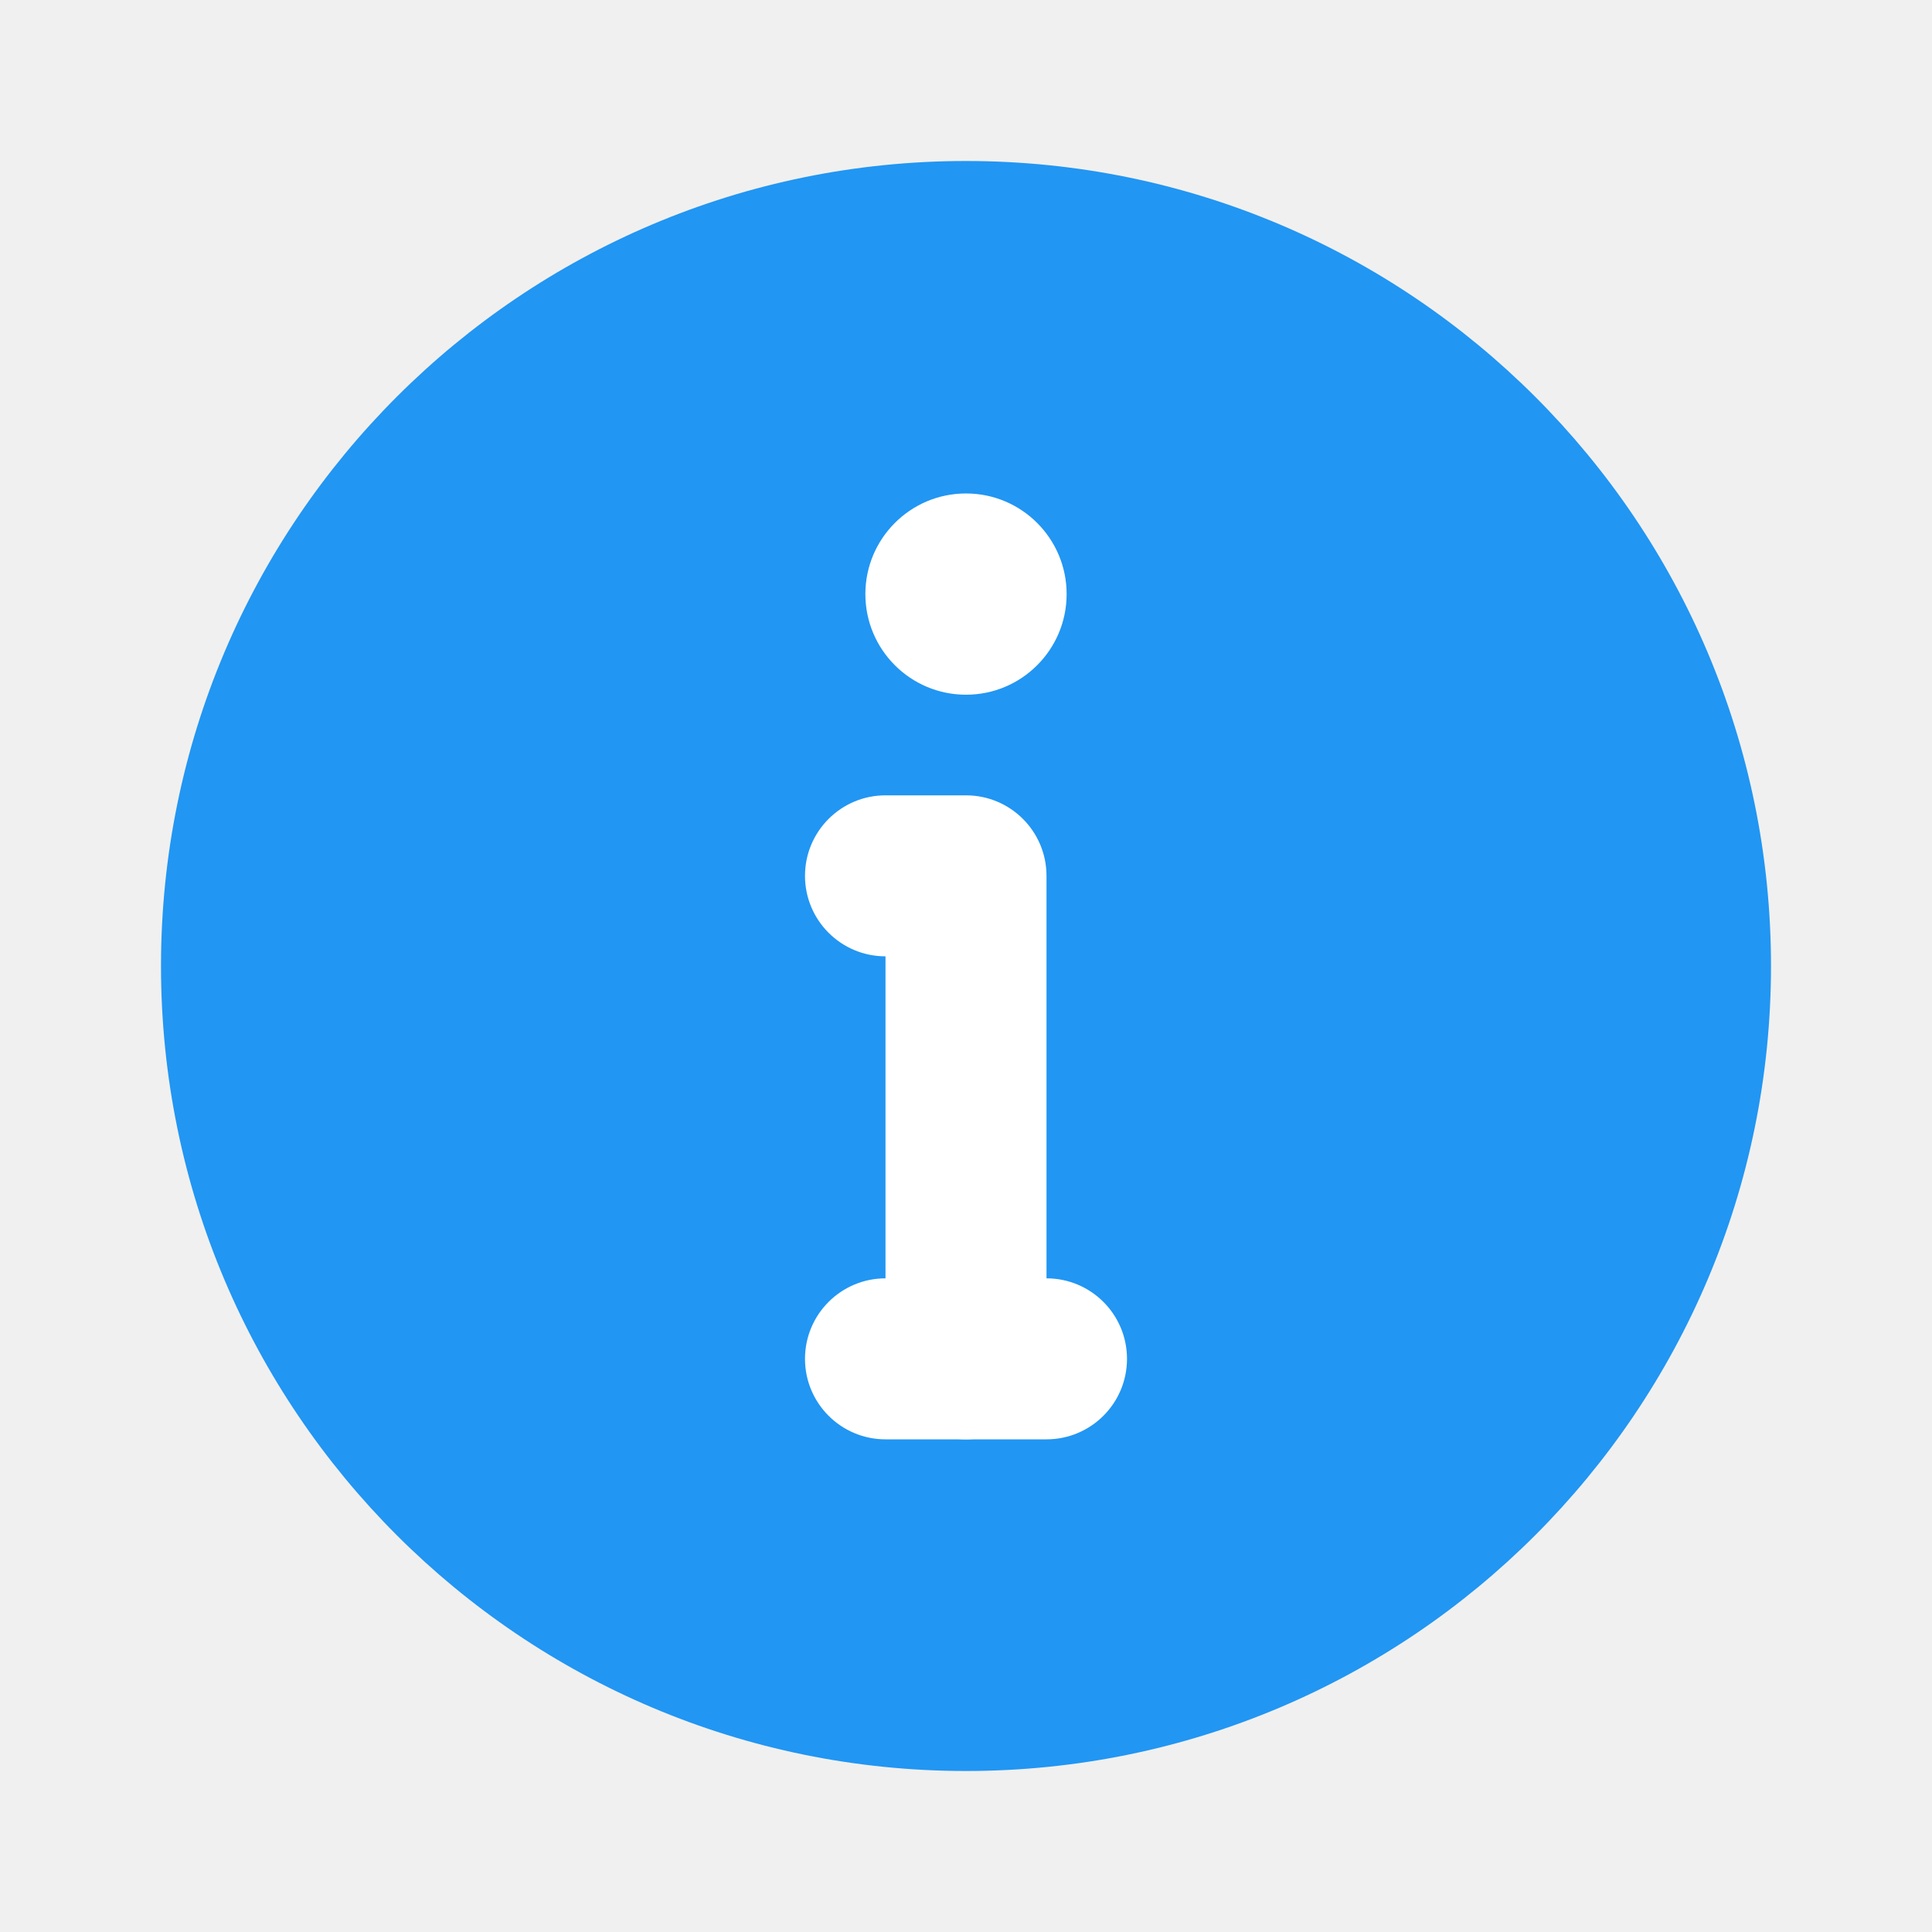
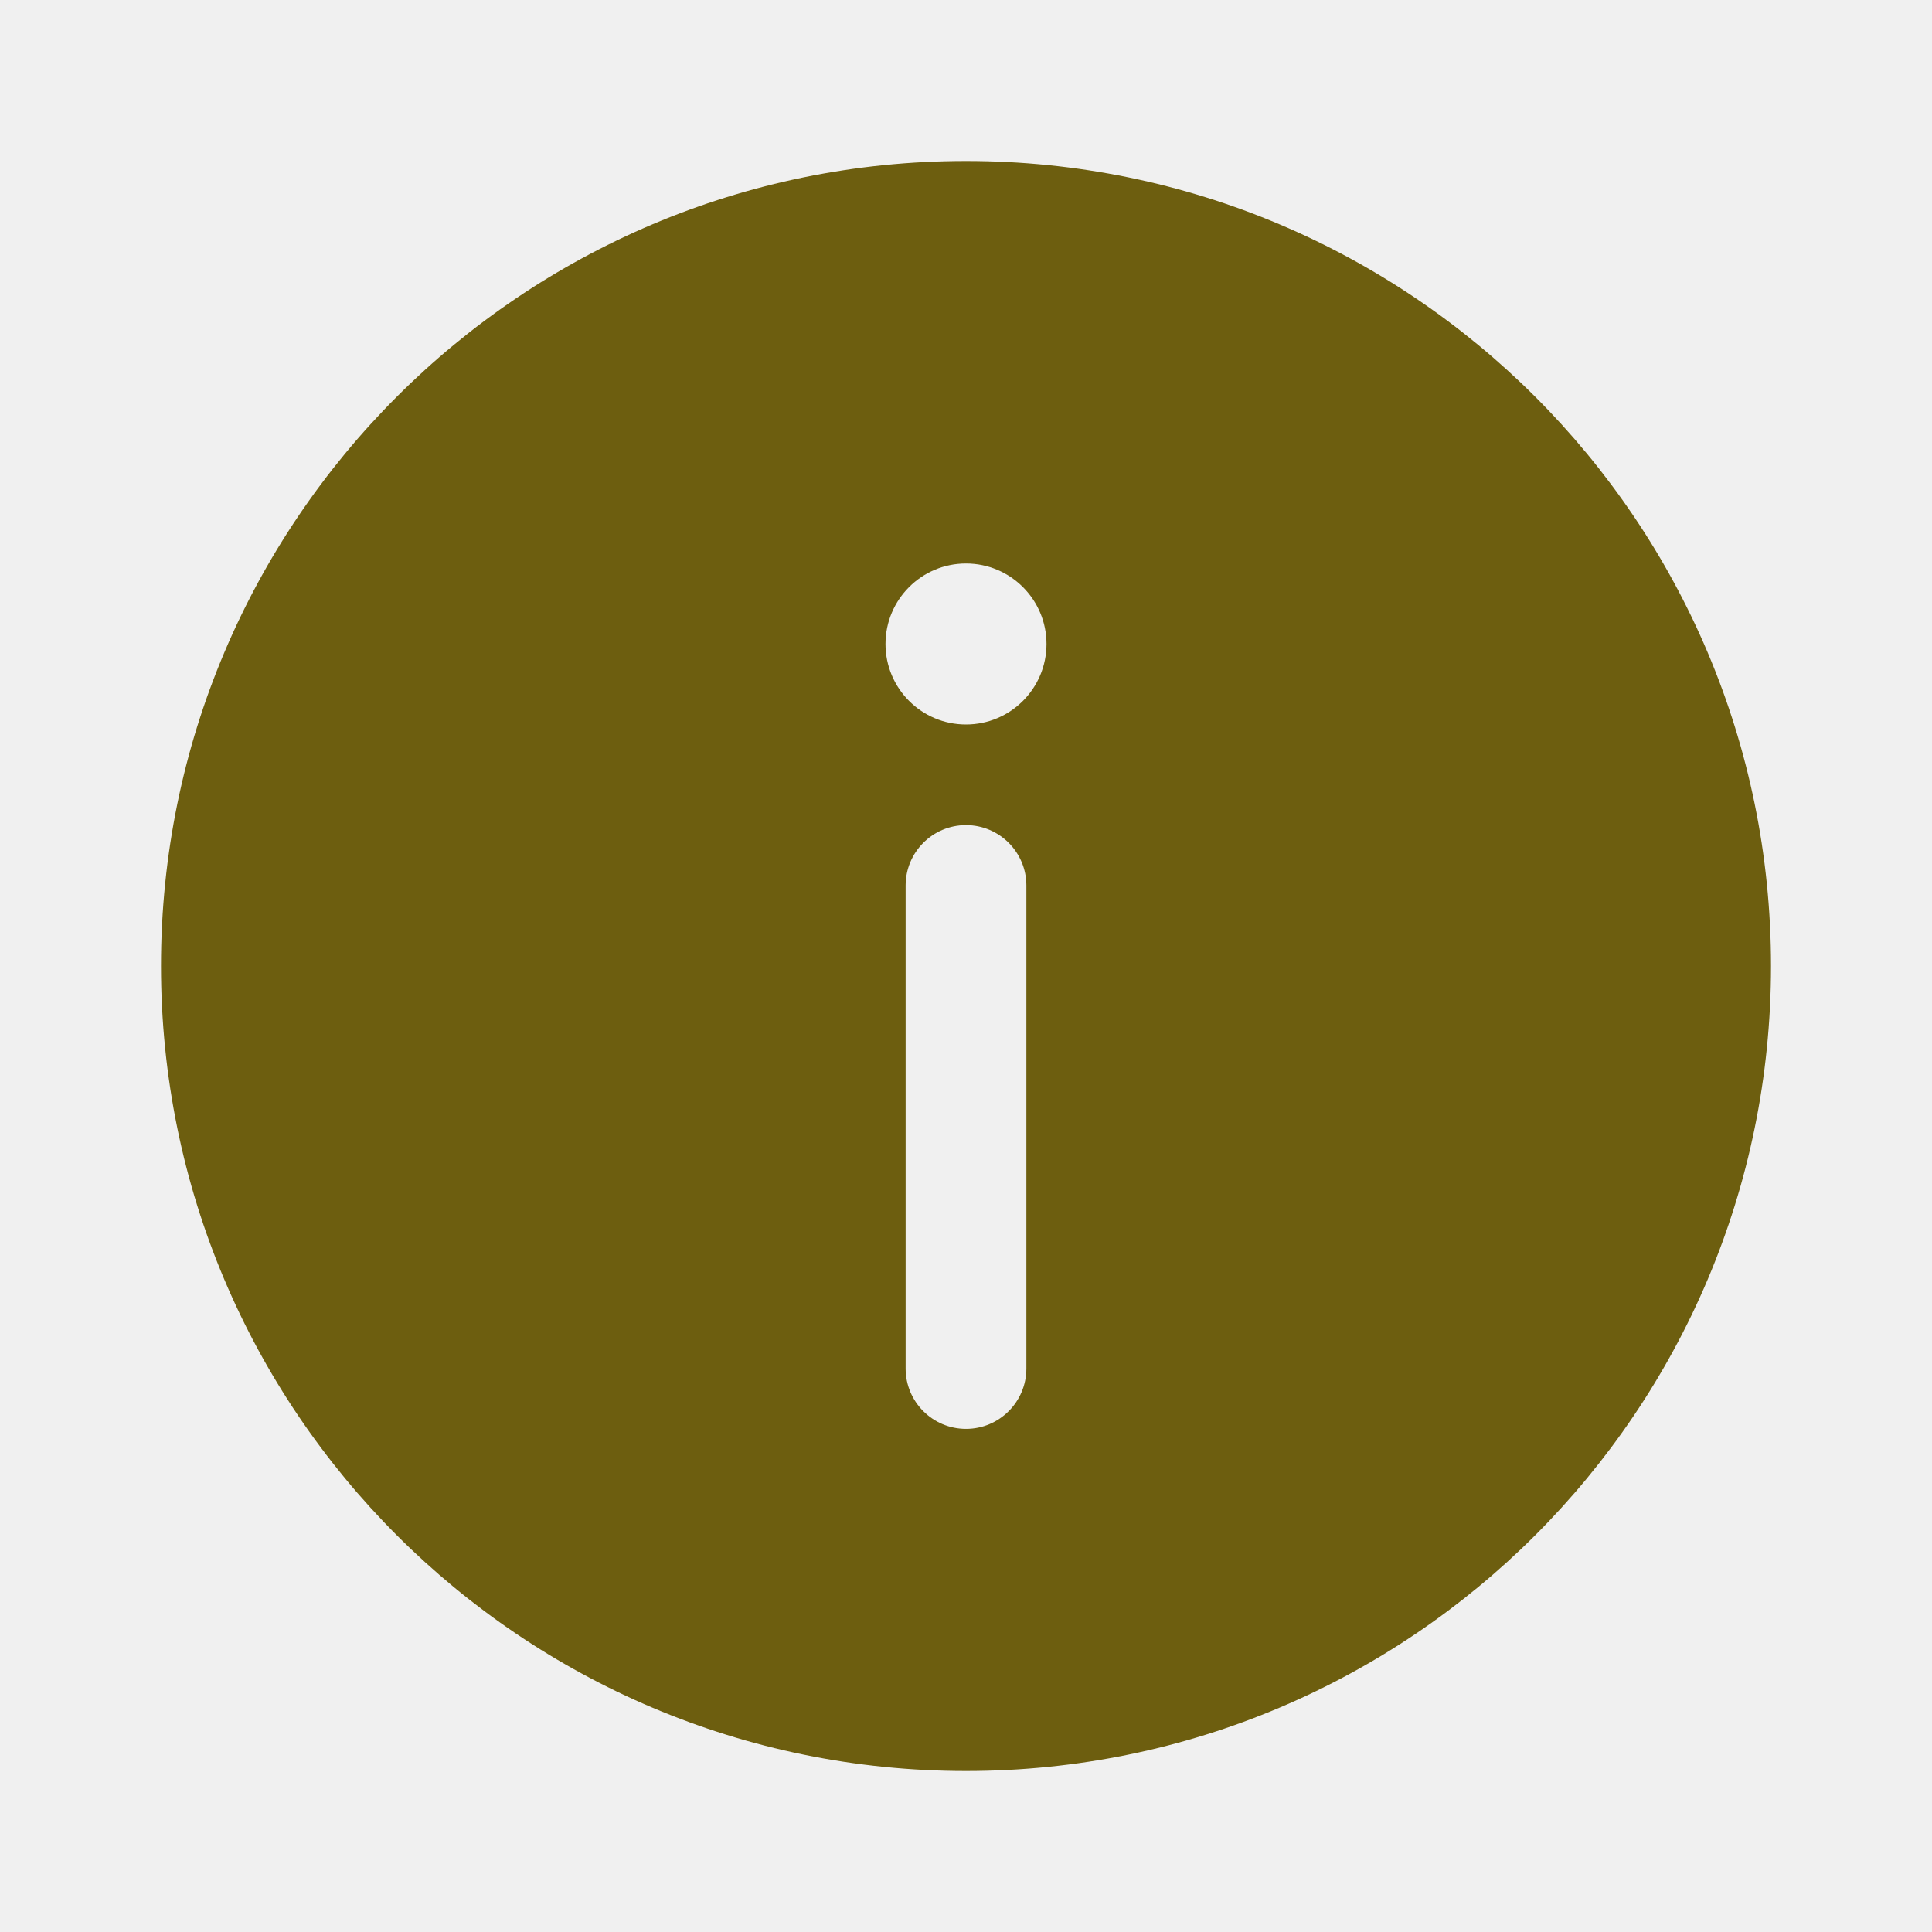
- <svg xmlns="http://www.w3.org/2000/svg" height="512" viewBox="0 0 24 24" width="512">
-   <g id="Layer_2" data-name="Layer 2">
-     <circle cx="12" cy="12" fill="#2196f3" r="10" />
-     <g fill="#fff">
-       <circle cx="12" cy="7.38" r="1.25" />
-       <path d="m12 17.88a1 1 0 0 1 -1-1v-5a1 1 0 0 1 0-2h1a1 1 0 0 1 1 1v6a1 1 0 0 1 -1 1z" />
-       <path d="m13 17.88h-2a1 1 0 0 1 0-2h2a1 1 0 1 1 0 2z" />
-     </g>
+ <svg xmlns="http://www.w3.org/2000/svg" width="800px" height="800px" viewBox="0 0 24 24" fill="none">
+   <g id="SVGRepo_bgCarrier" stroke-width="0" />
+   <g id="SVGRepo_tracerCarrier" stroke-linecap="round" stroke-linejoin="round" />
+   <g id="SVGRepo_iconCarrier">
+     <path fill-rule="evenodd" clip-rule="evenodd" d="M22 12C22 17.523 17.523 22 12 22C6.477 22 2 17.523 2 12C2 6.477 6.477 2 12 2C17.523 2 22 6.477 22 12ZM12 17.75C12.414 17.75 12.75 17.414 12.75 17V11C12.75 10.586 12.414 10.25 12 10.25C11.586 10.25 11.25 10.586 11.25 11V17C11.25 17.414 11.586 17.75 12 17.75ZM12 7C12.552 7 13 7.448 13 8C13 8.552 12.552 9 12 9C11.448 9 11 8.552 11 8C11 7.448 11.448 7 12 7Z" fill="#6d5e0f" />
  </g>
</svg>
